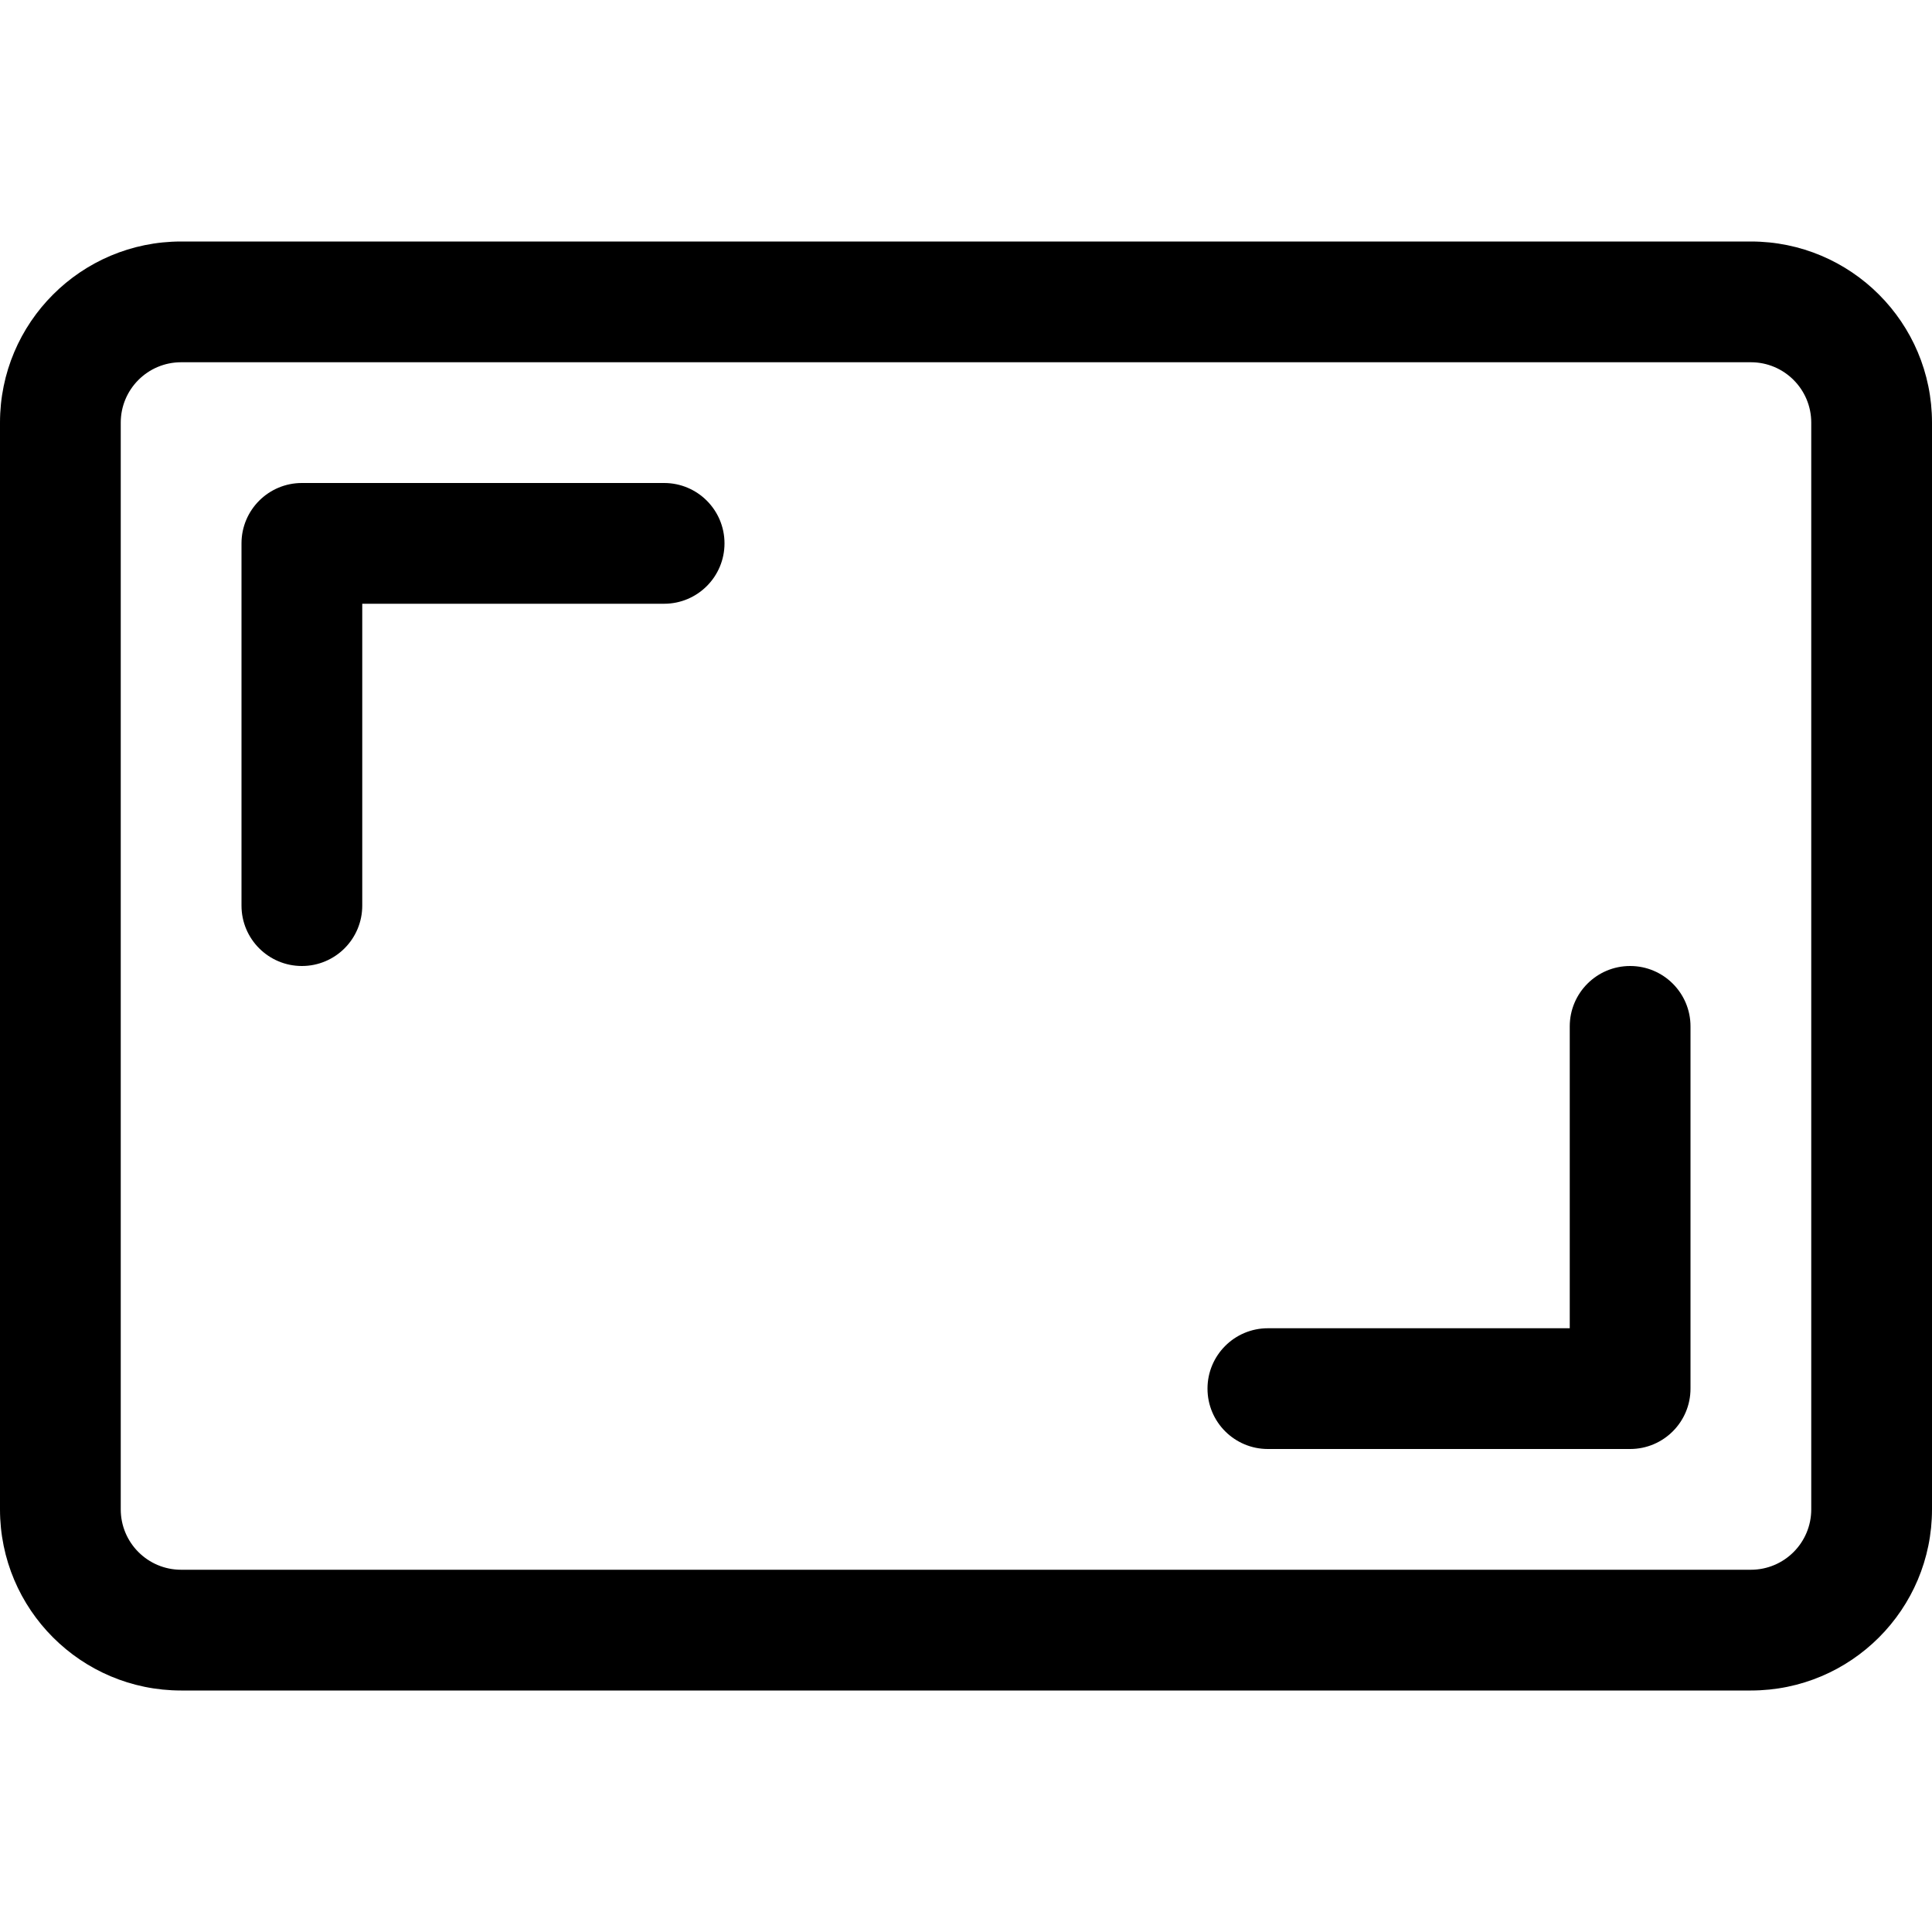
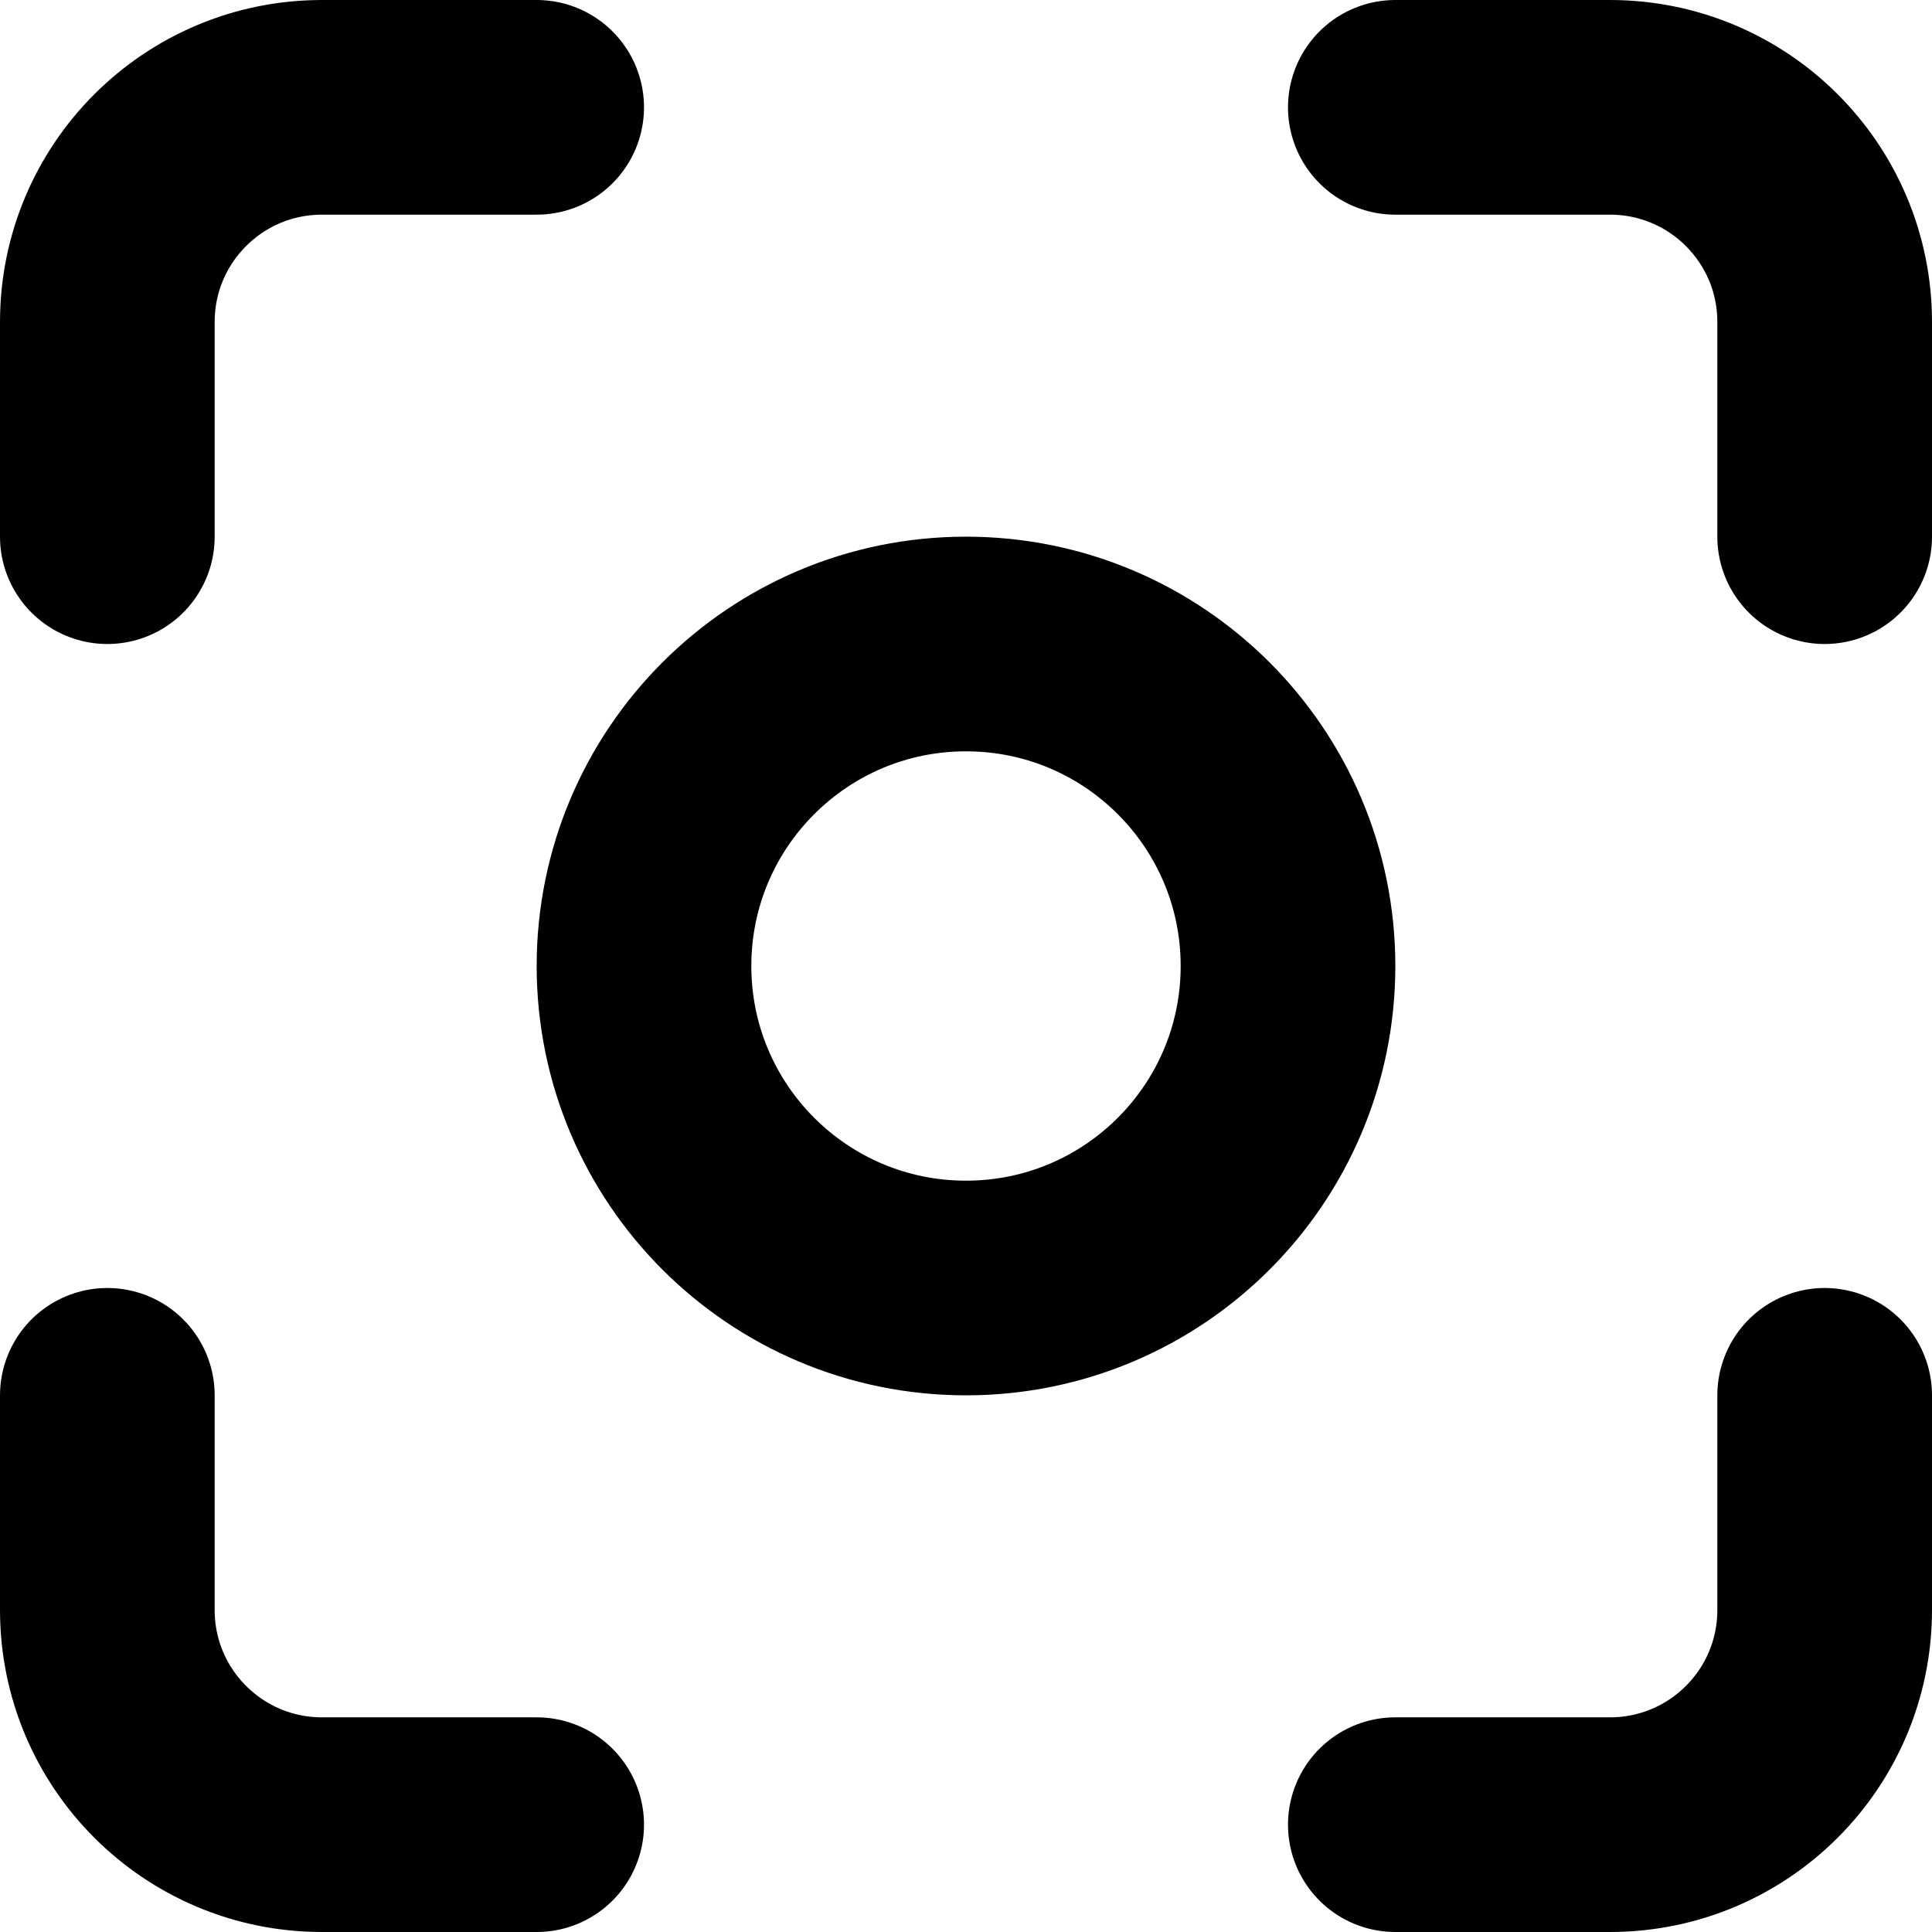
- <svg xmlns="http://www.w3.org/2000/svg" width="16" height="16" fill="currentColor" class="bi bi-aspect-ratio" viewBox="0 0 16 16">
-   <path d="M0 3.5A1.5 1.5 0 0 1 1.5 2h13A1.5 1.5 0 0 1 16 3.5v9a1.5 1.5 0 0 1-1.5 1.5h-13A1.5 1.5 0 0 1 0 12.5zM1.5 3a.5.5 0 0 0-.5.5v9a.5.5 0 0 0 .5.5h13a.5.5 0 0 0 .5-.5v-9a.5.5 0 0 0-.5-.5z" />
-   <path d="M2 4.5a.5.5 0 0 1 .5-.5h3a.5.5 0 0 1 0 1H3v2.5a.5.5 0 0 1-1 0zm12 7a.5.5 0 0 1-.5.5h-3a.5.5 0 0 1 0-1H13V8.5a.5.5 0 0 1 1 0z" />
+ <svg xmlns="http://www.w3.org/2000/svg" width="158.75mm" height="158.75mm" viewBox="0 0 158.75 158.75" version="1.1" id="svg909">
+   <defs id="defs906">
+     <style type="text/css" id="style1162" />
+   </defs>
+   <g id="layer1" transform="translate(-25.64643,-81.19012)">
+     <g style="fill:none" id="g5726" transform="matrix(8.819444,0,0,8.819444,-0.8119038,54.73179)">
+       <path d="M 8,4 H 6 C 4.895,4 4,4.895 4,6 V 8 M 8,20 H 6 C 4.895,20 4,19.105 4,18 V 16 M 16,4 h 2 c 1.105,0 2,0.895 2,2 v 2 m -4,12 h 2 c 1.105,0 2,-0.895 2,-2 v -2 m -5,-4 c 0,1.657 -1.343,3 -3,3 -1.657,0 -3,-1.343 -3,-3 0,-1.657 1.343,-3 3,-3 1.657,0 3,1.343 3,3 z" stroke="#000000" stroke-width="2" stroke-linecap="round" stroke-linejoin="round" id="path5717" style="fill:none" />
+     </g>
+   </g>
</svg>
